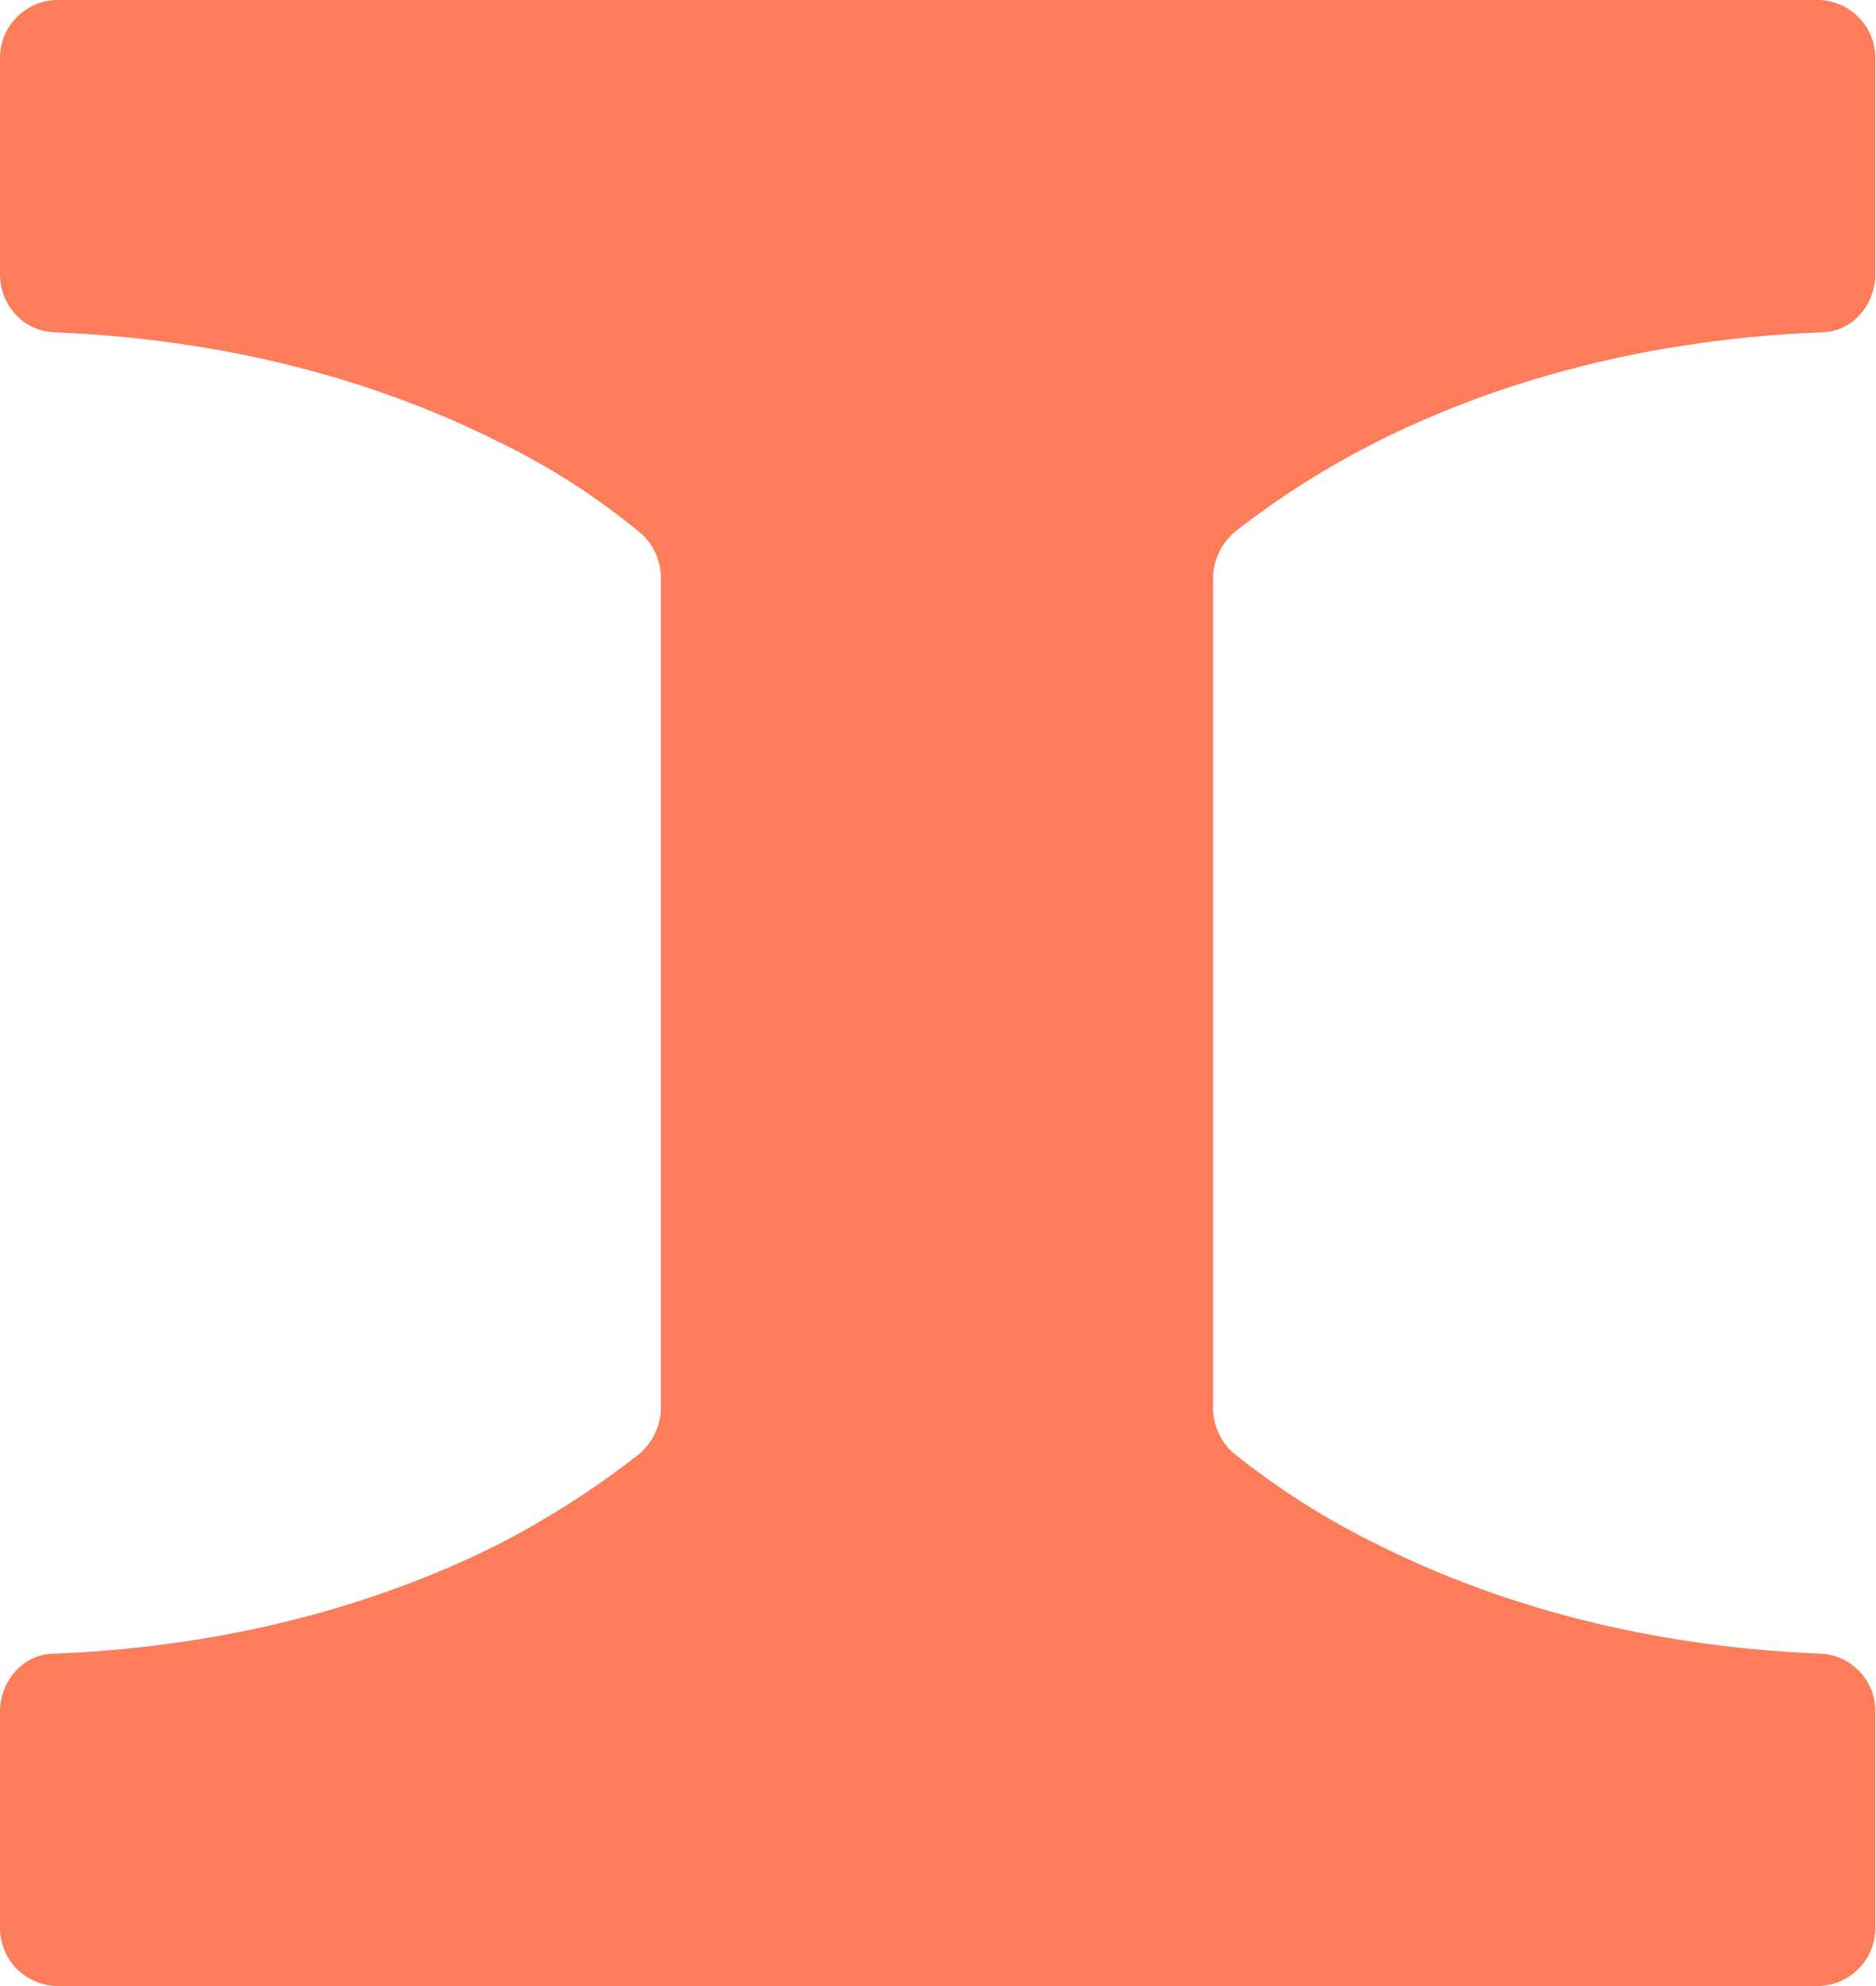
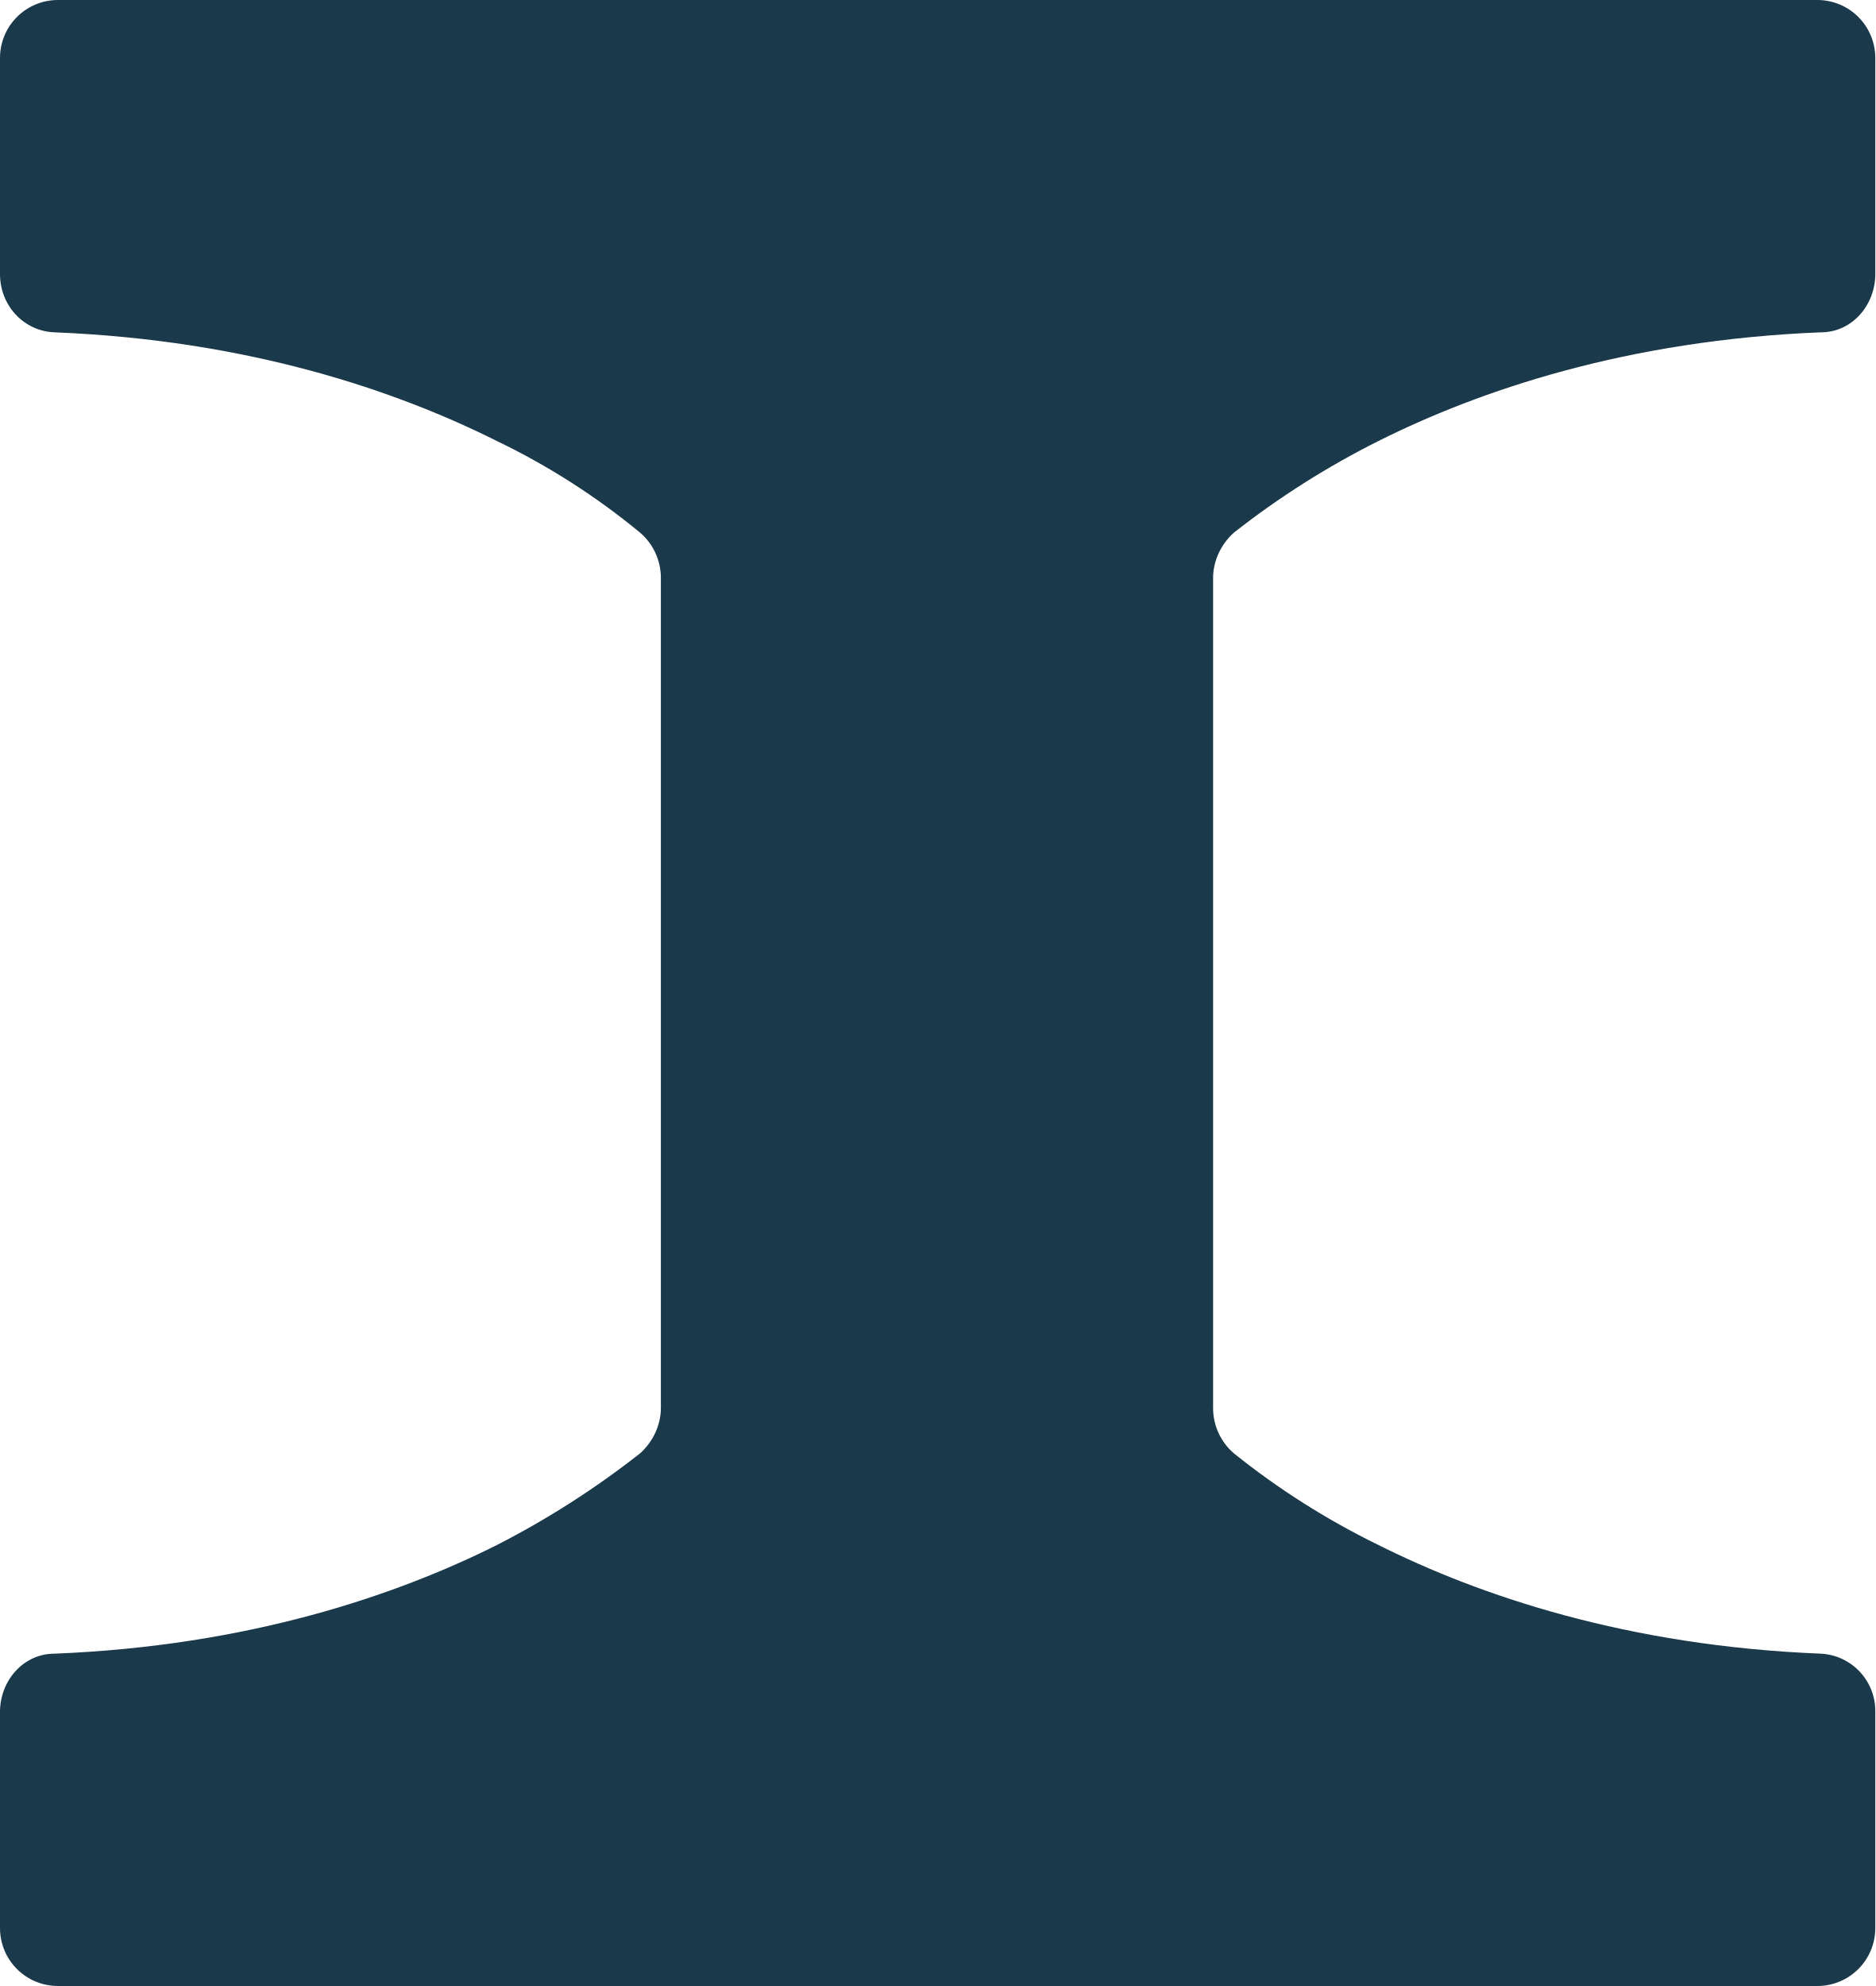
<svg xmlns="http://www.w3.org/2000/svg" width="17" height="18">
-   <path fill="#fd7c5a" d="M0 .527v1.957c0 .282.211.516.492.528 1.759.07 3.096.527 4.01.984a6.4 6.4 0 0 1 1.301.832.54.54 0 0 1 .188.41v7.524c0 .152-.07.304-.188.41a8 8 0 0 1-1.3.832c-.915.457-2.252.914-4.01.984-.282 0-.493.246-.493.528v1.957c0 .293.234.527.528.527h15.944a.525.525 0 0 0 .528-.527v-1.957a.52.52 0 0 0-.492-.528c-1.759-.07-3.096-.527-4.01-.984a7 7 0 0 1-1.313-.832.54.54 0 0 1-.188-.41V5.238c0-.152.07-.304.188-.41a7.7 7.7 0 0 1 1.313-.832c.914-.457 2.251-.914 4.01-.984.281 0 .492-.246.492-.528V.527A.525.525 0 0 0 16.472 0H.528A.525.525 0 0 0 0 .527" />
+   <path fill="#1A394A" d="M0 .527v1.957c0 .282.211.516.492.528 1.759.07 3.096.527 4.01.984a6.4 6.4 0 0 1 1.301.832.54.54 0 0 1 .188.41v7.524c0 .152-.07.304-.188.41a8 8 0 0 1-1.3.832c-.915.457-2.252.914-4.01.984-.282 0-.493.246-.493.528v1.957c0 .293.234.527.528.527h15.944a.525.525 0 0 0 .528-.527v-1.957a.52.52 0 0 0-.492-.528c-1.759-.07-3.096-.527-4.01-.984a7 7 0 0 1-1.313-.832.54.54 0 0 1-.188-.41V5.238c0-.152.07-.304.188-.41a7.7 7.7 0 0 1 1.313-.832c.914-.457 2.251-.914 4.01-.984.281 0 .492-.246.492-.528V.527A.525.525 0 0 0 16.472 0H.528A.525.525 0 0 0 0 .527" />
</svg>
